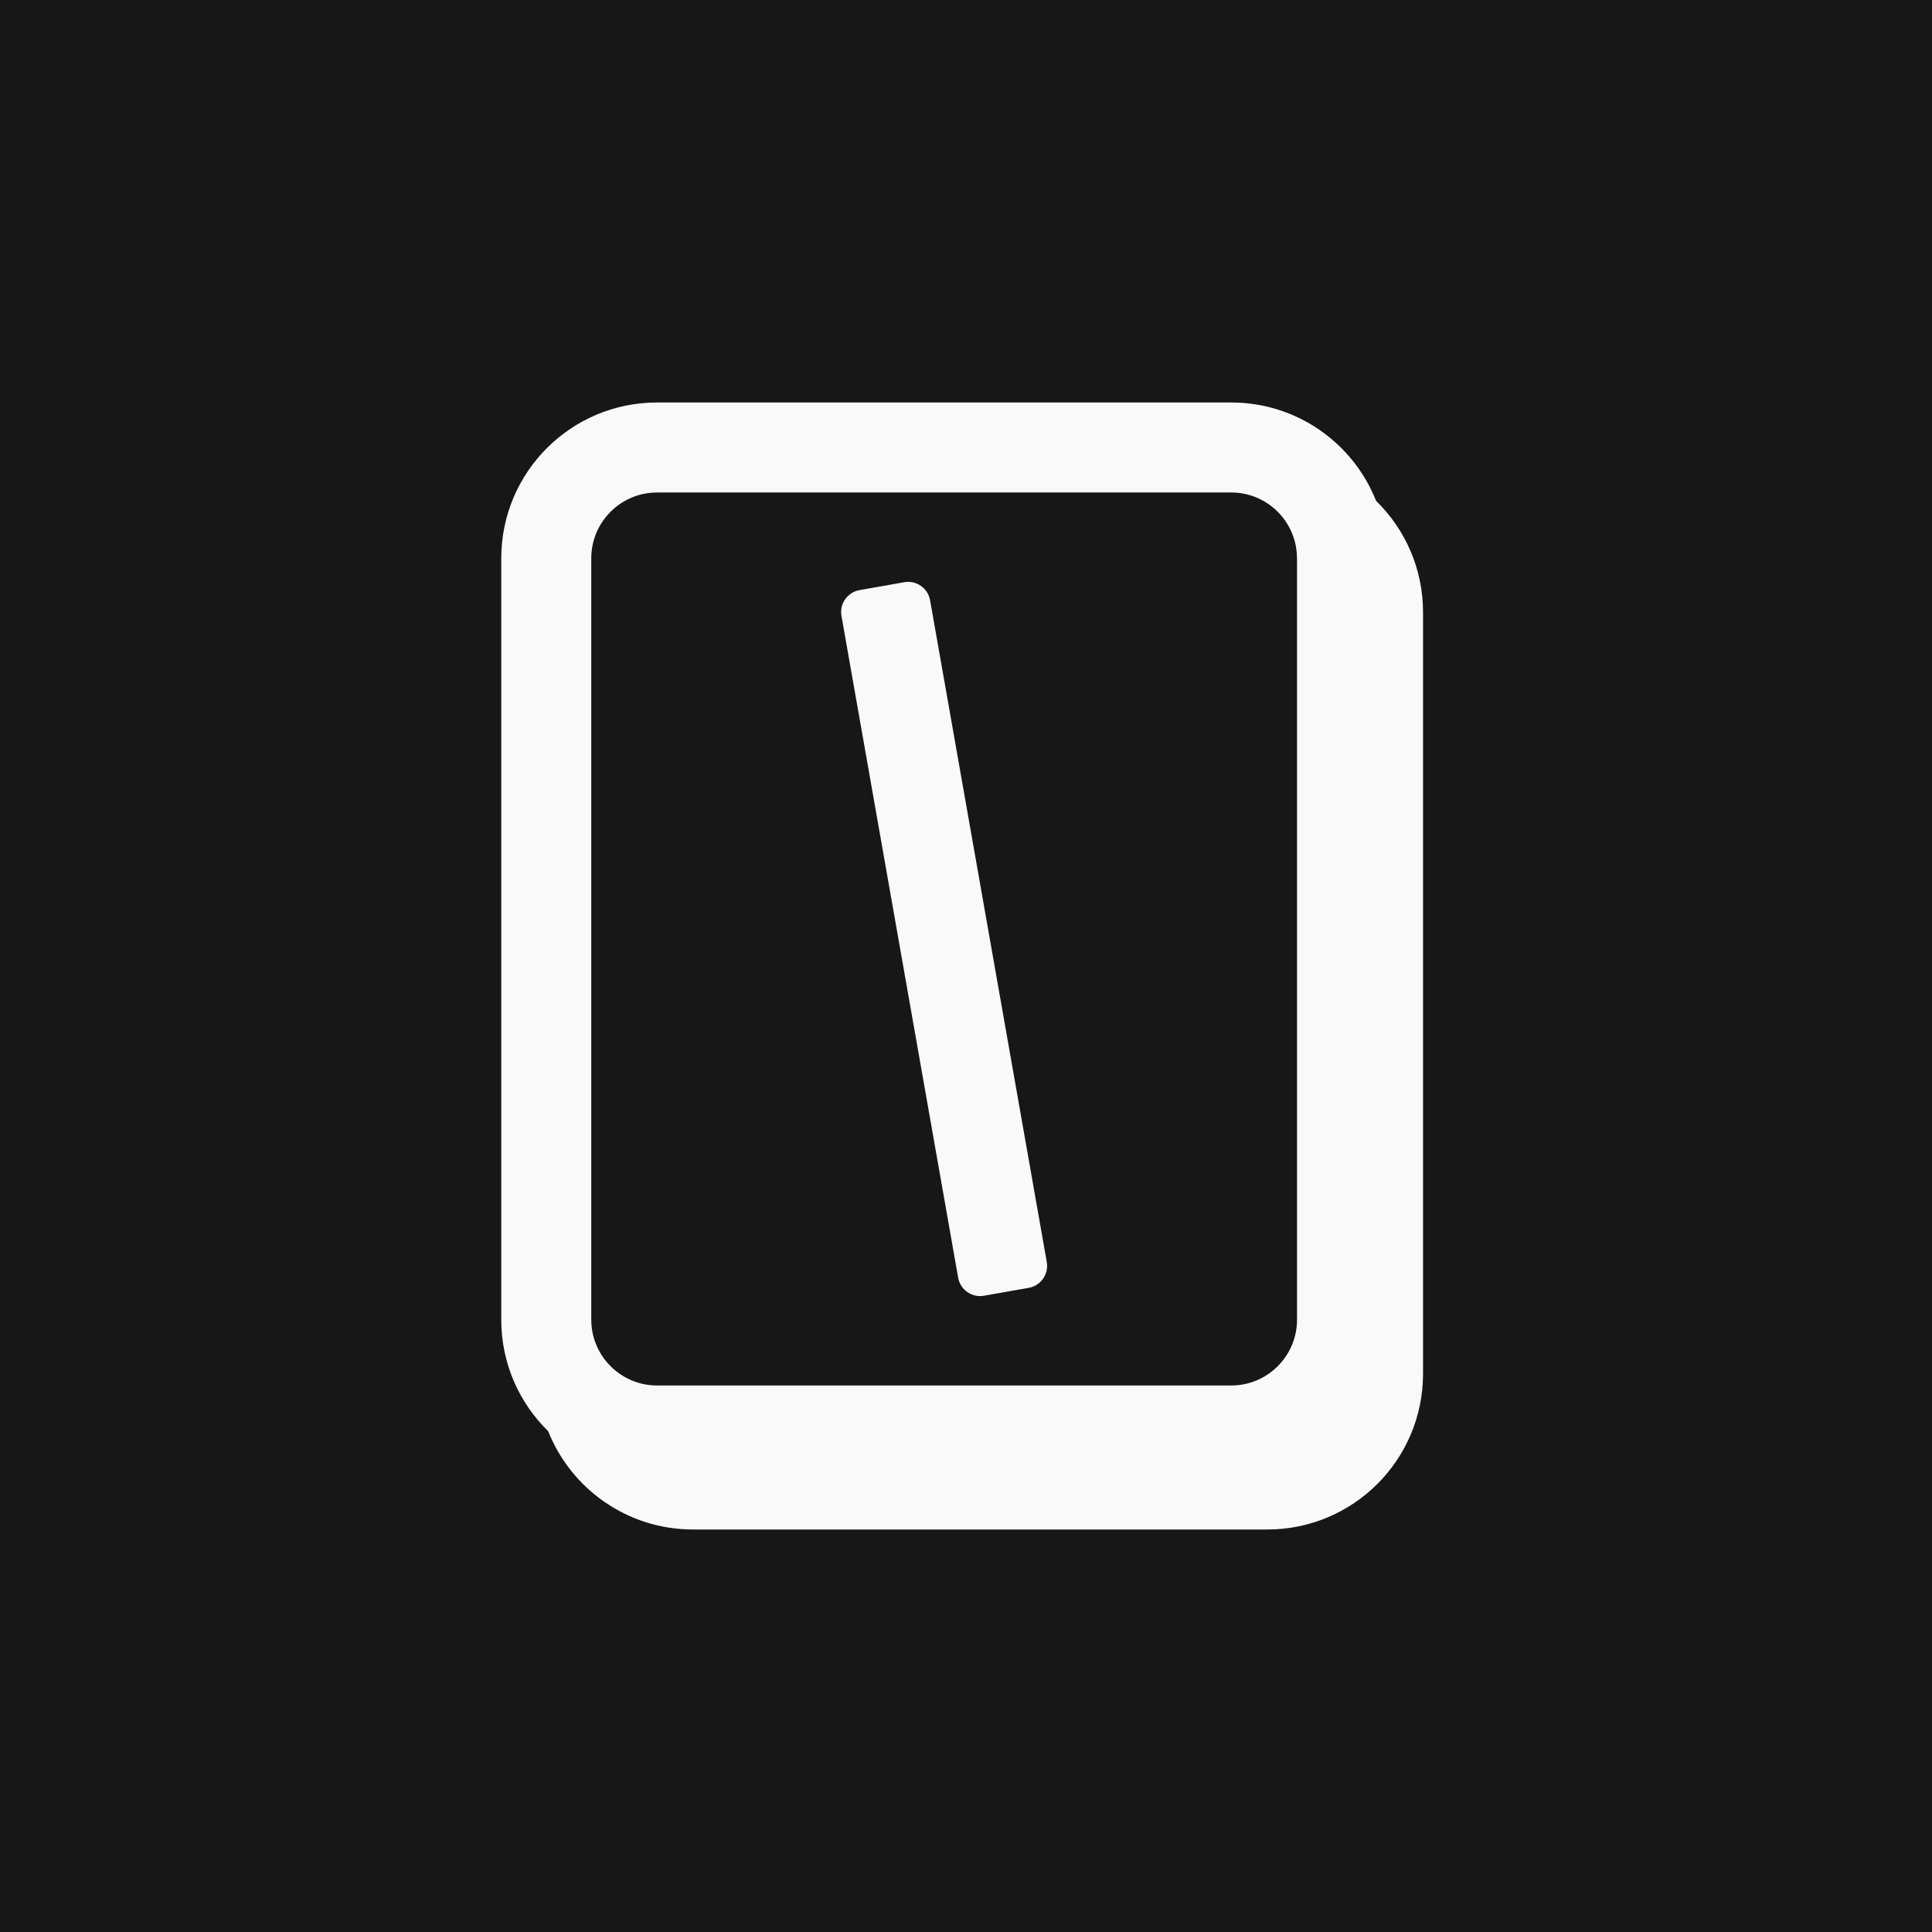
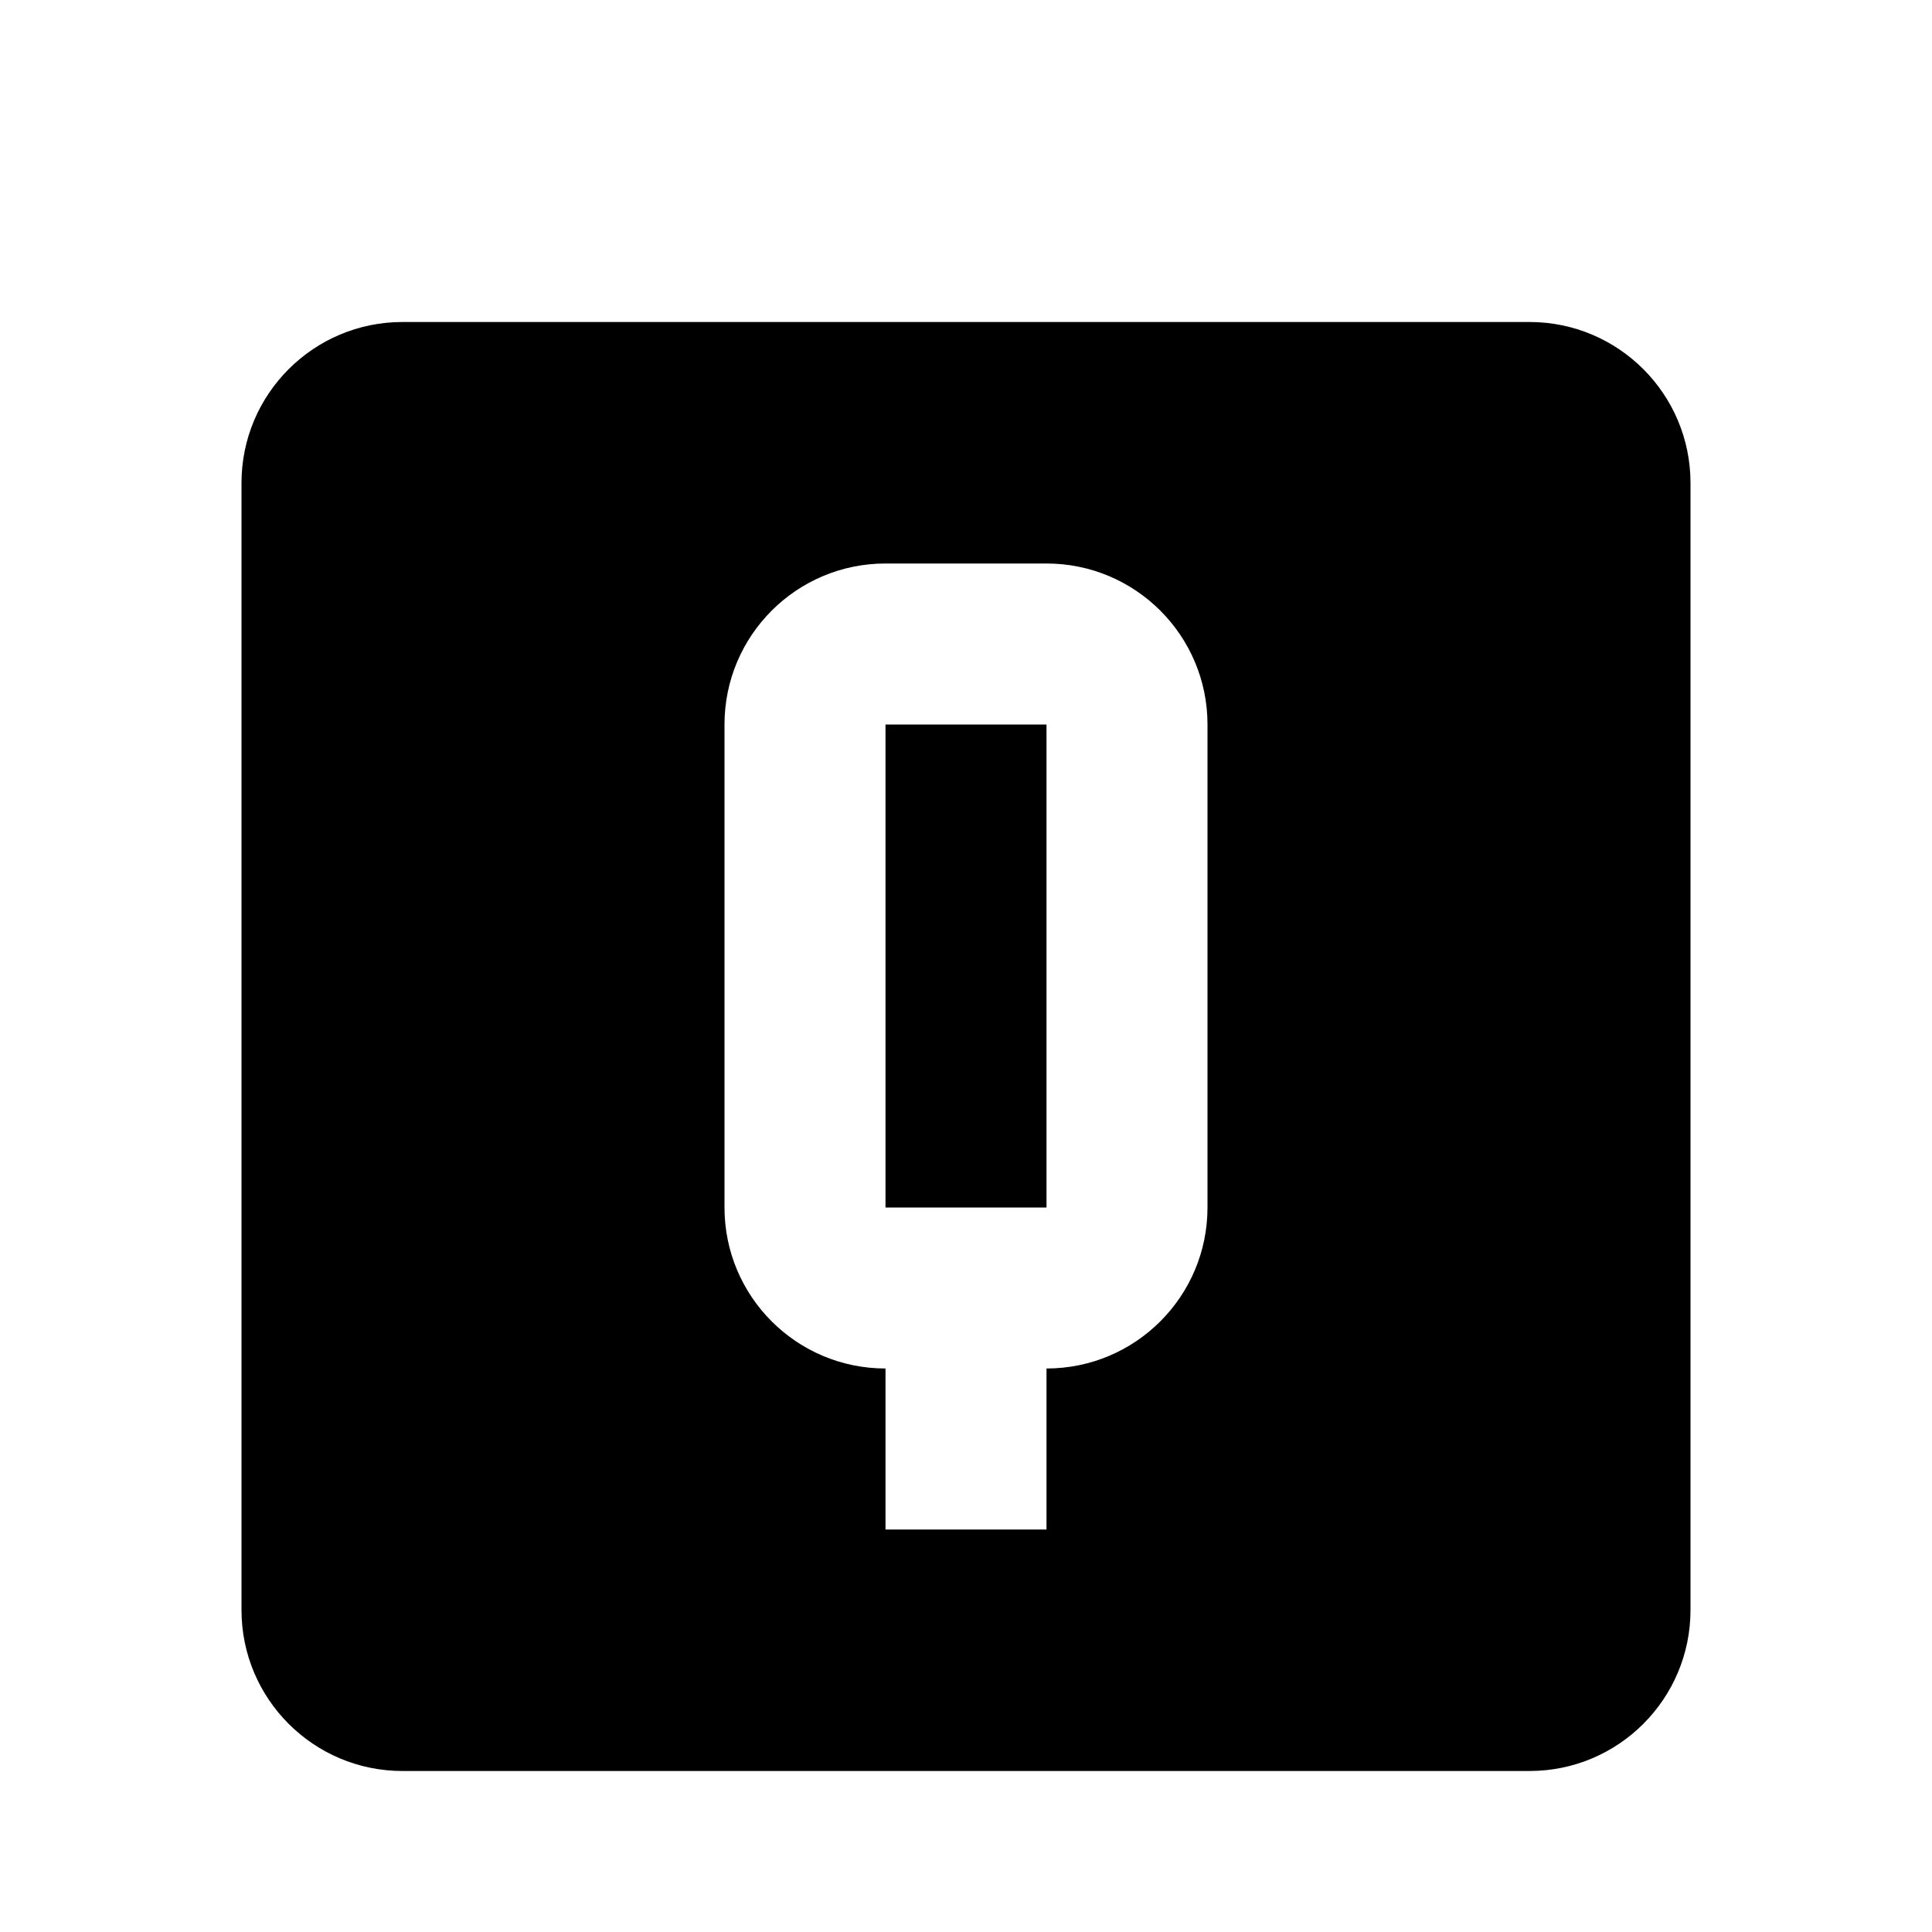
- <svg xmlns="http://www.w3.org/2000/svg" width="48" height="48" viewBox="0 0 48 48" fill="none">
-   <rect width="48" height="48" fill="#171717" />
-   <path d="M34.188 12.443C33.621 11.012 32.224 10 30.591 10H16.323C14.186 10 12.454 11.733 12.454 13.87V32.789C12.454 33.874 12.9 34.855 13.619 35.557C14.187 36.988 15.585 38 17.218 38H31.486C33.623 38 35.355 36.268 35.355 34.131V15.212C35.355 14.127 34.908 13.145 34.188 12.443ZM32.224 32.789C32.224 33.689 31.491 34.422 30.591 34.422H16.323C16.06 34.422 15.81 34.359 15.589 34.246C15.056 33.978 14.69 33.425 14.69 32.789V13.87C14.69 12.969 15.423 12.236 16.323 12.236H30.591C31.452 12.236 32.159 12.906 32.219 13.754C32.222 13.792 32.224 13.831 32.224 13.87V32.789Z" fill="#F9F9F9" />
-   <path d="M22.467 14.465L21.355 14.661C21.054 14.714 20.853 15.001 20.906 15.302L23.805 31.743C23.858 32.044 24.145 32.245 24.446 32.192L25.558 31.996C25.859 31.943 26.06 31.656 26.007 31.355L23.108 14.914C23.055 14.613 22.768 14.412 22.467 14.465Z" fill="#F9F9F9" />
+ <svg xmlns="http://www.w3.org/2000/svg" version="1.1" id="mdi-alpha-q-box" width="24" height="24" viewBox="0 0 24 24">
+   <path d="M11,7A2,2 0 0,0 9,9V15A2,2 0 0,0 11,17V19H13V17A2,2 0 0,0 15,15V9A2,2 0 0,0 13,7H11M11,9H13V15H11V9M5,4H19A2,2 0 0,1 21,6V20A2,2 0 0,1 19,22H5A2,2 0 0,1 3,20V6A2,2 0 0,1 5,4Z" />
</svg>
